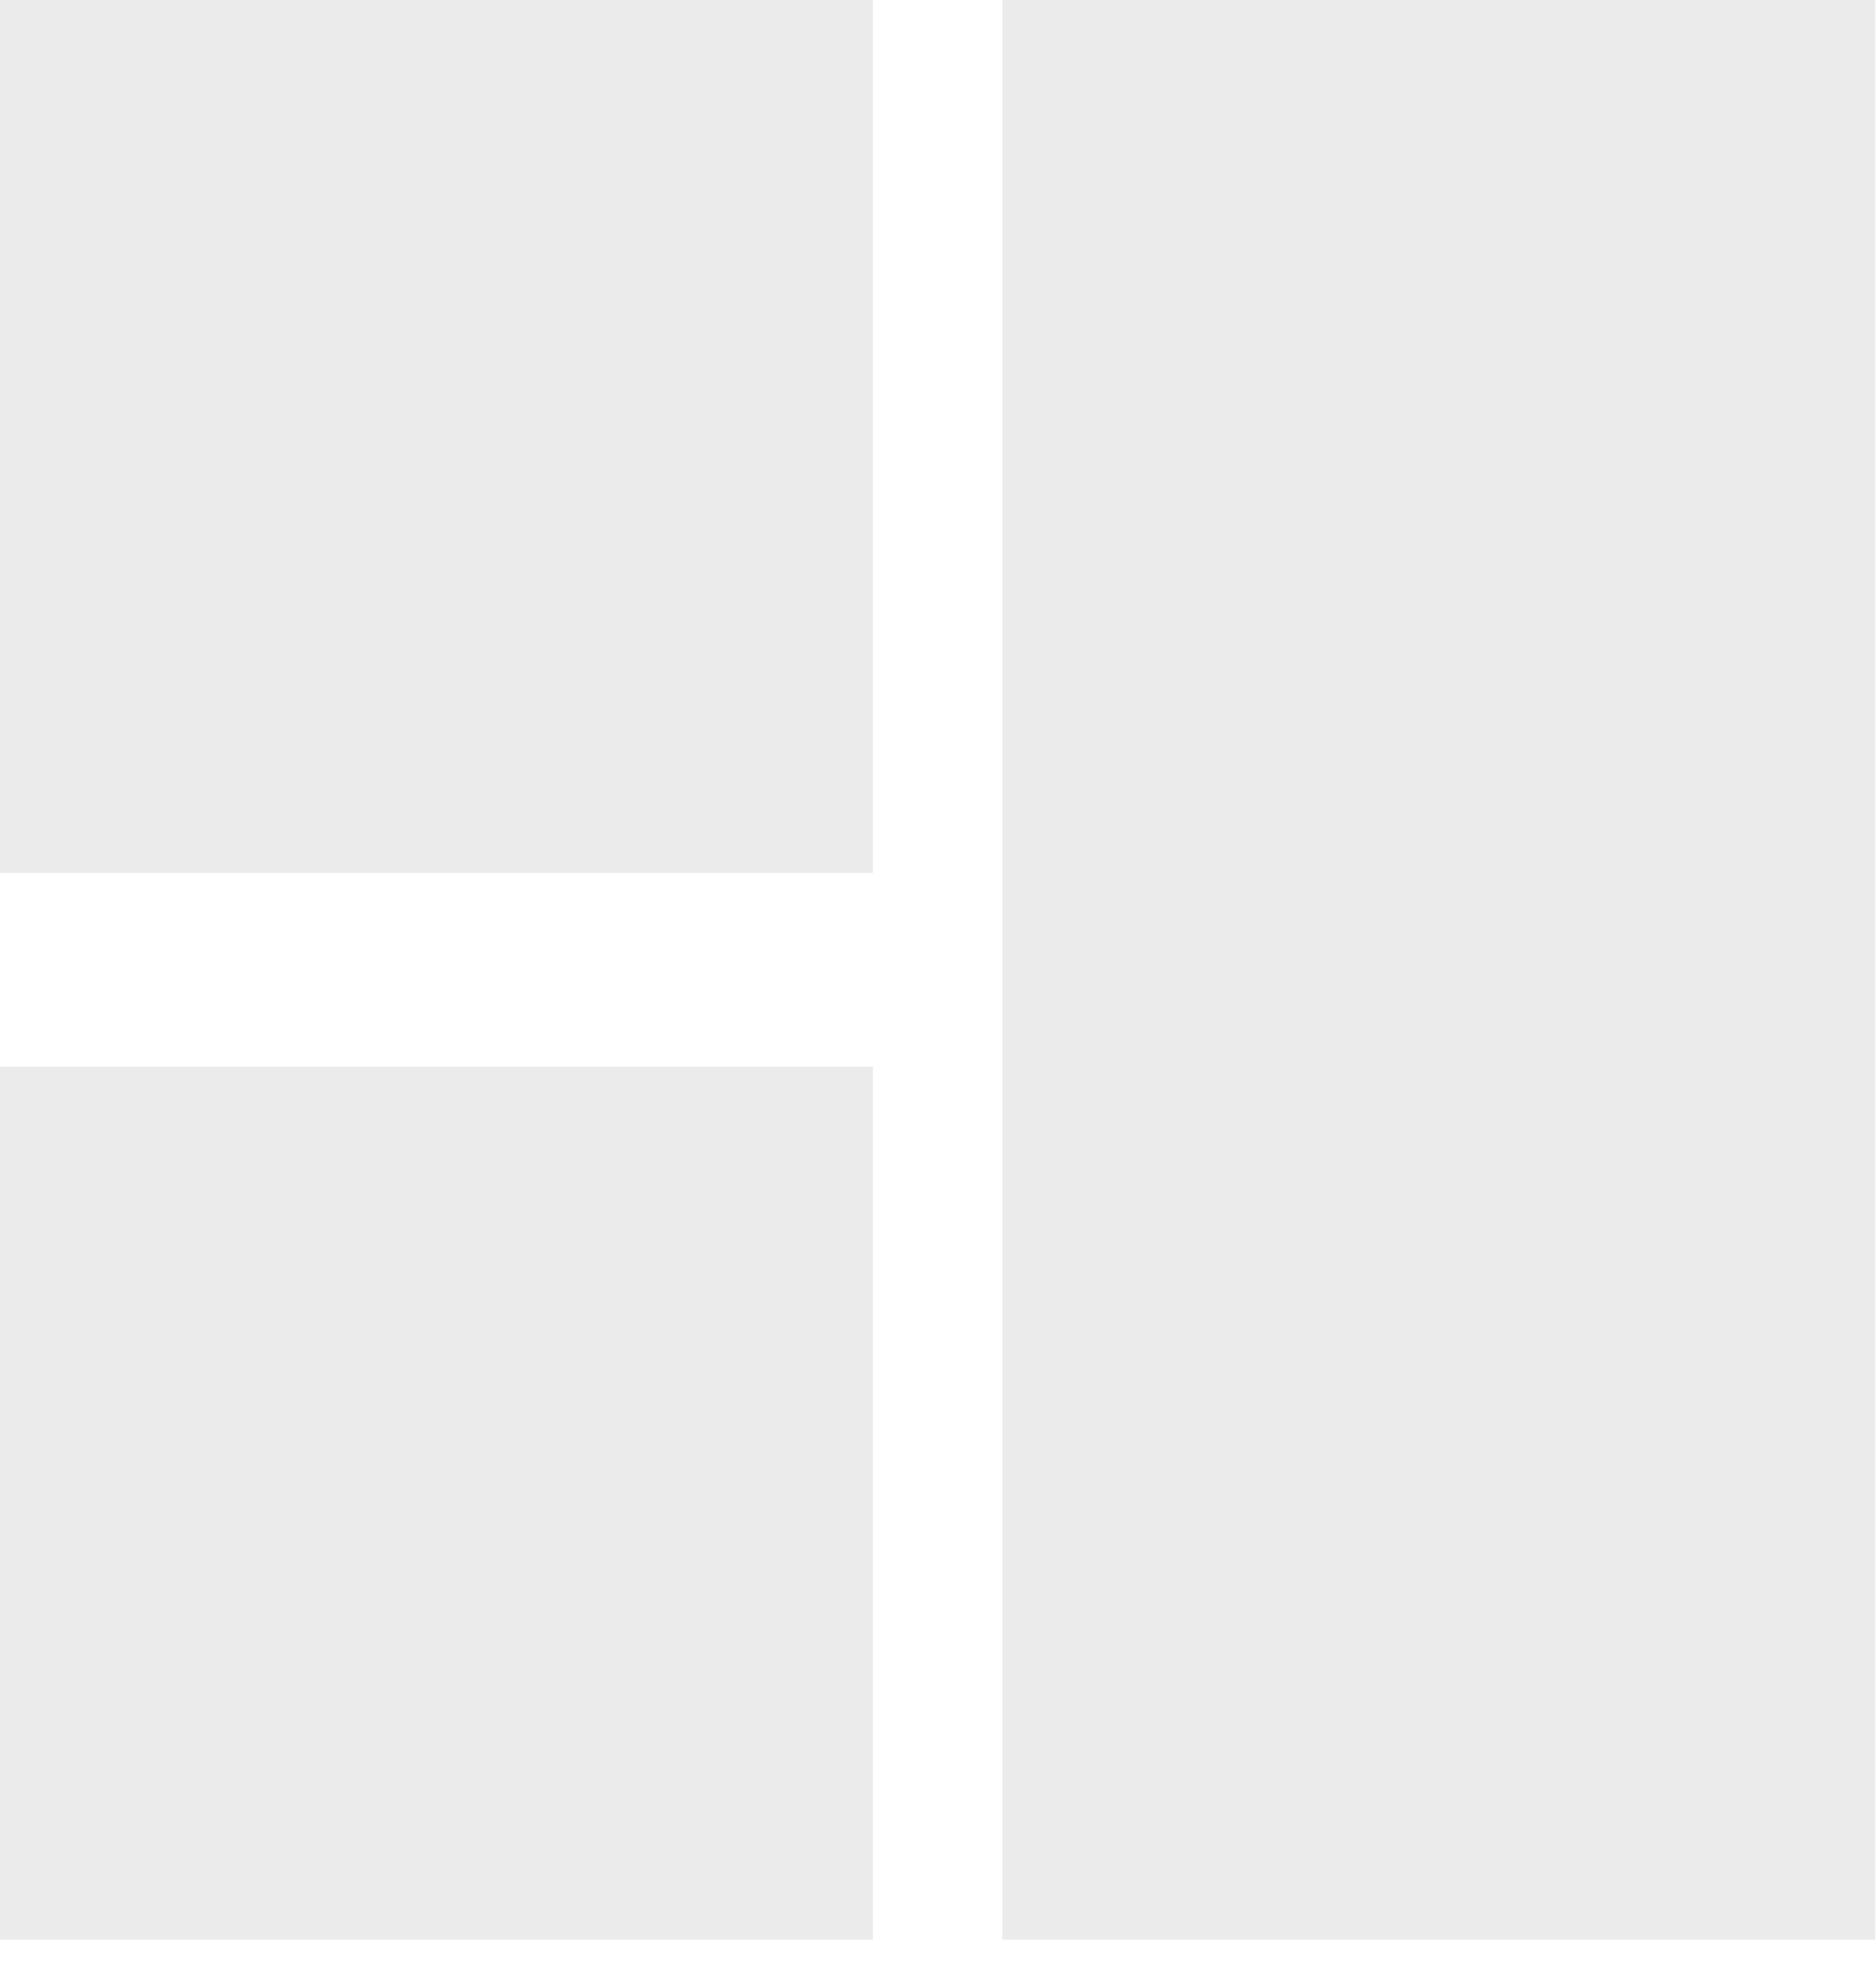
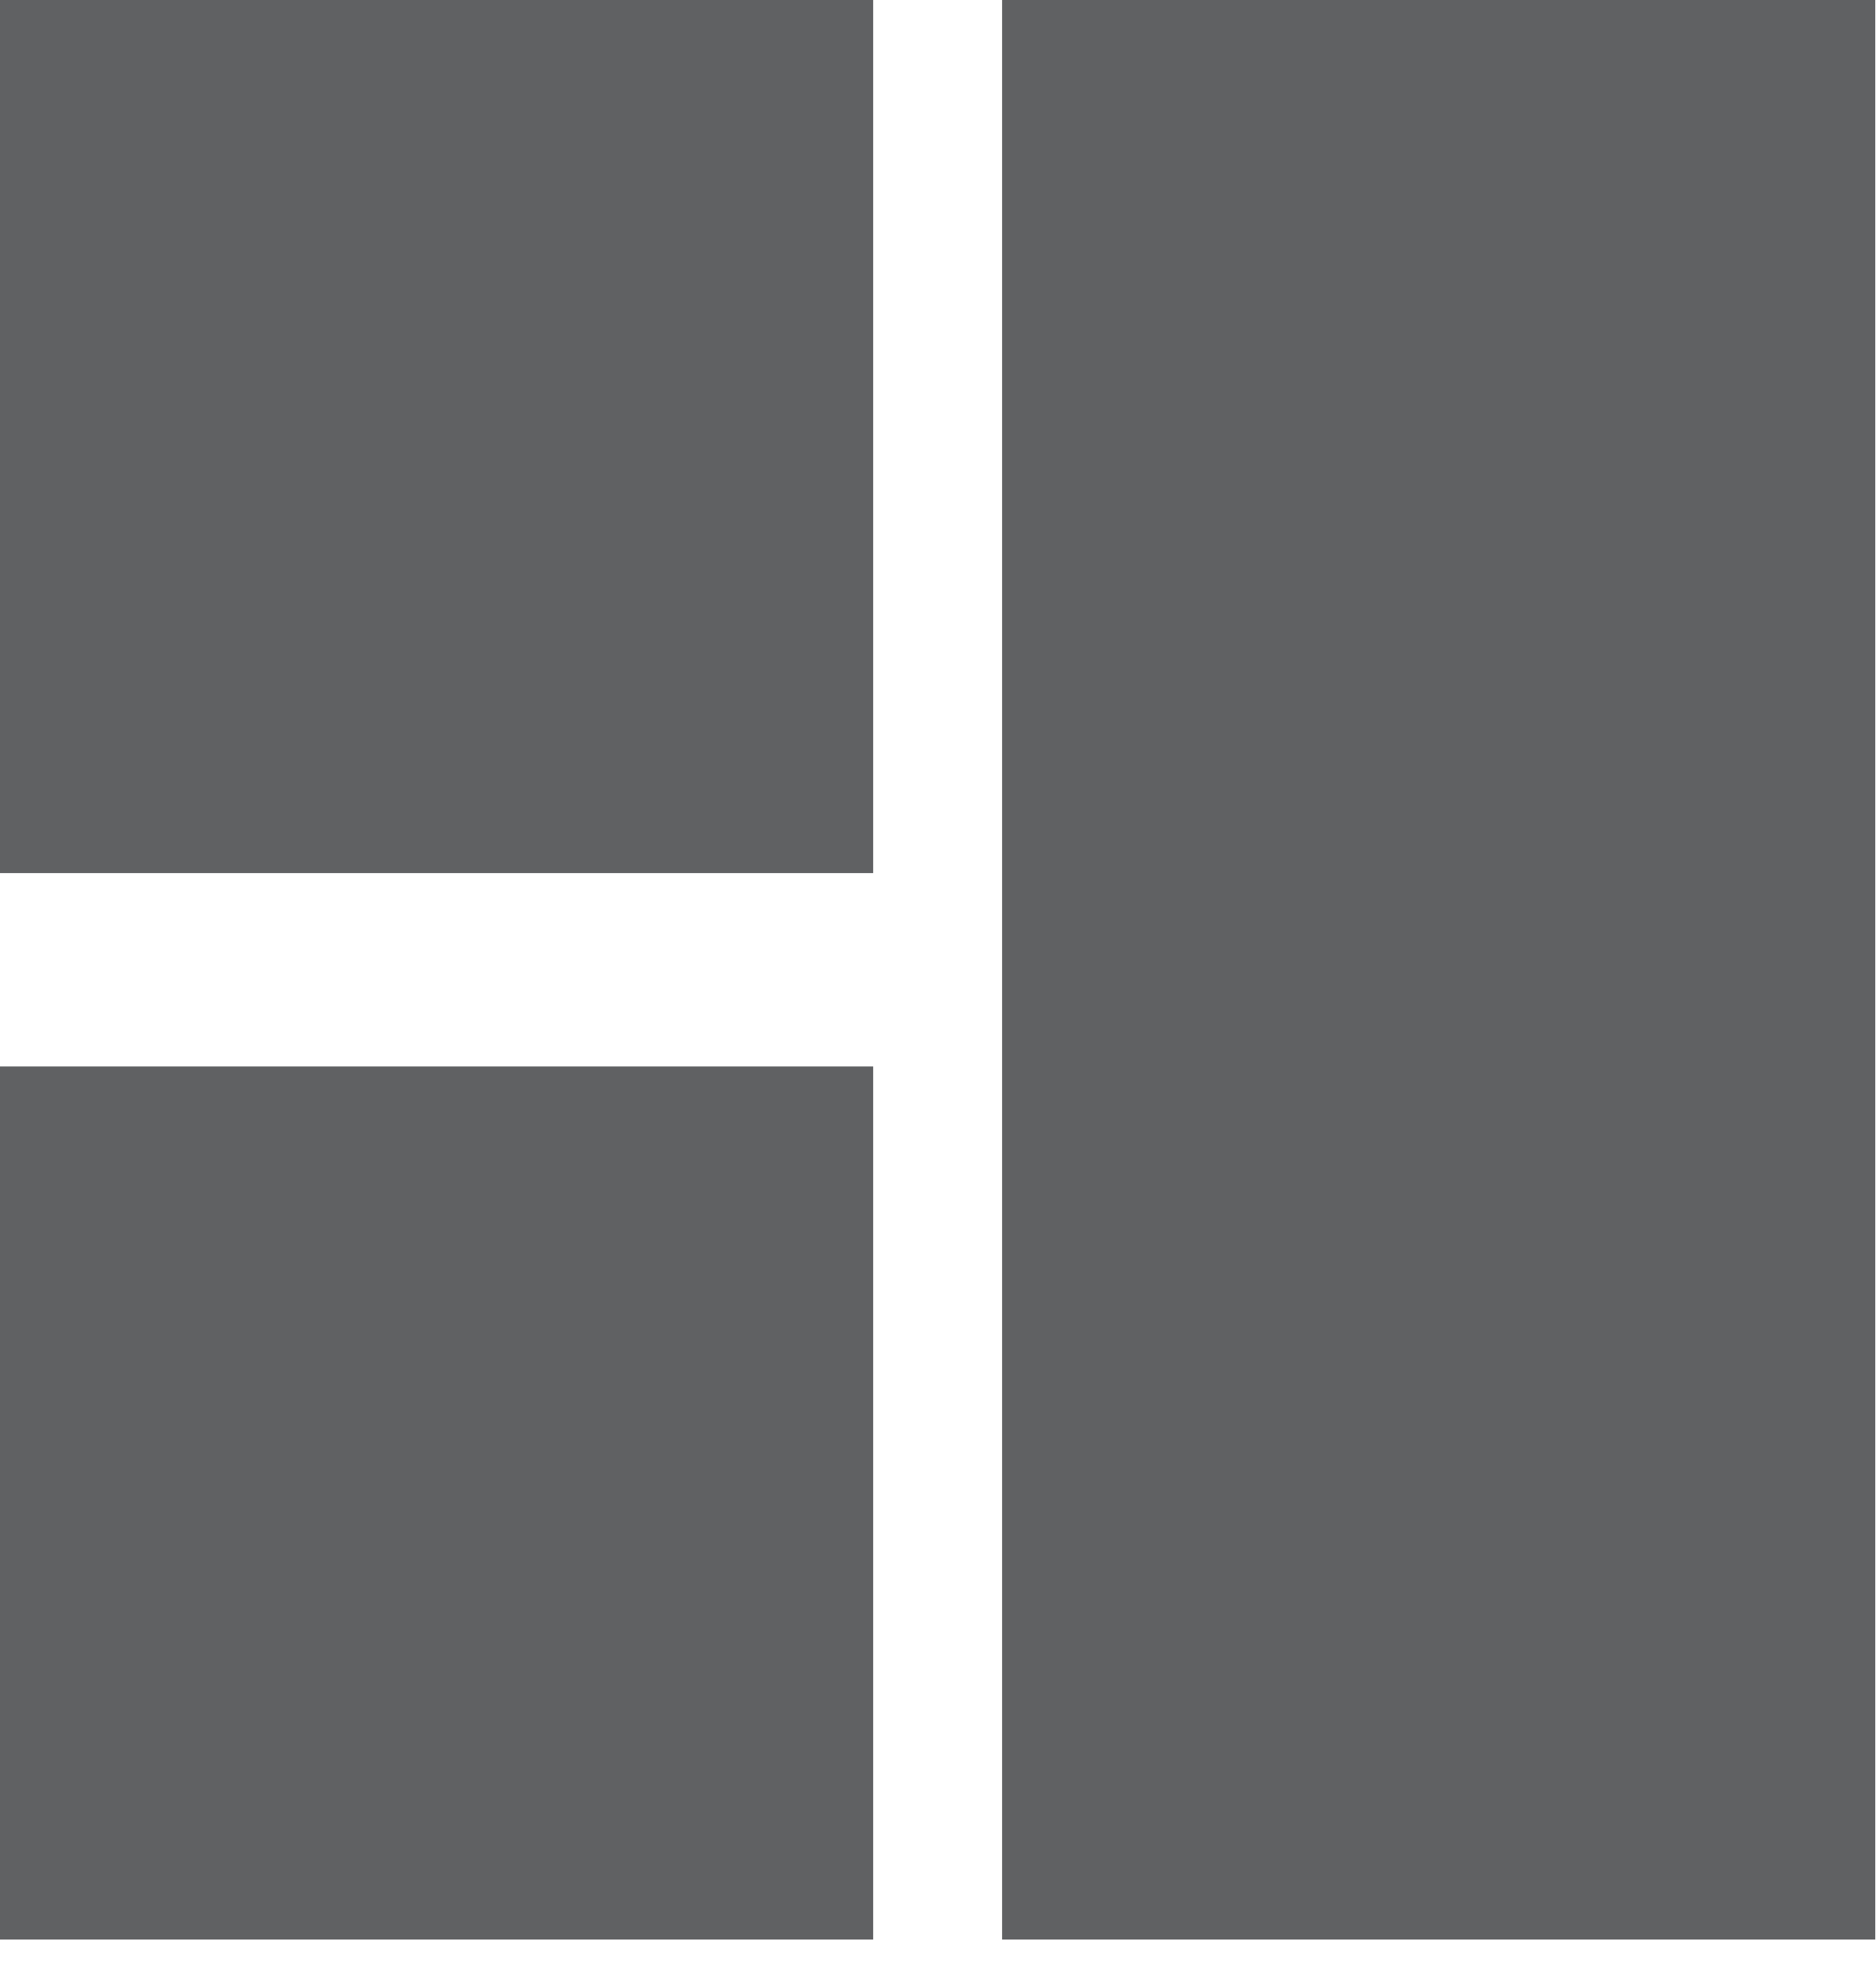
- <svg xmlns="http://www.w3.org/2000/svg" width="64px" height="67px" viewBox="0 0 64 67" version="1.1">
-   <g id="Page-1" stroke="none" stroke-width="1" fill="none" fill-rule="evenodd">
-     <g id="icons" transform="translate(-322, -71)" fill="#EBEBEB">
+ <svg xmlns="http://www.w3.org/2000/svg" version="1.1" id="Layer_1" x="0px" y="0px" viewBox="0 0 64 67" style="enable-background:new 0 0 64 67;" xml:space="preserve">
+   <style type="text/css">
+ 	.st0{fill-rule:evenodd;clip-rule:evenodd;fill:#606163;}
+ </style>
+   <g id="Page-1">
+     <g id="icons" transform="translate(-322, -71)">
      <g id="Group-3" transform="translate(322, 71)">
-         <polygon id="Rectangle-Copy-11" transform="translate(14.89655, 14.89655) rotate(90) translate(-14.89655, -14.89655) " points="2.02859951e-13 -3.55271368e-15 29.793 -3.55271368e-15 29.793 29.793 2.02859951e-13 29.793" />
-         <polygon id="Rectangle-Copy-12" transform="translate(14.89655, 51.31034) rotate(90) translate(-14.89655, -51.31034) " points="1.0658141e-14 36.414 29.793 36.414 29.793 66.207 1.0658141e-14 66.207" />
-         <rect id="Rectangle-Copy-13" transform="translate(49.10345, 33.10345) rotate(180) translate(-49.10345, -33.10345) " x="34.207" y="0" width="29.793" height="66.207" />
+         <polygon id="Rectangle-Copy-11" class="st0" points="29.8,0 29.8,29.8 0,29.8 0,0    " />
+         <polygon id="Rectangle-Copy-12" class="st0" points="29.8,36.4 29.8,66.2 0,66.2 0,36.4    " />
+         <rect id="Rectangle-Copy-13" x="34.2" class="st0" width="29.8" height="66.2" />
      </g>
    </g>
  </g>
</svg>
